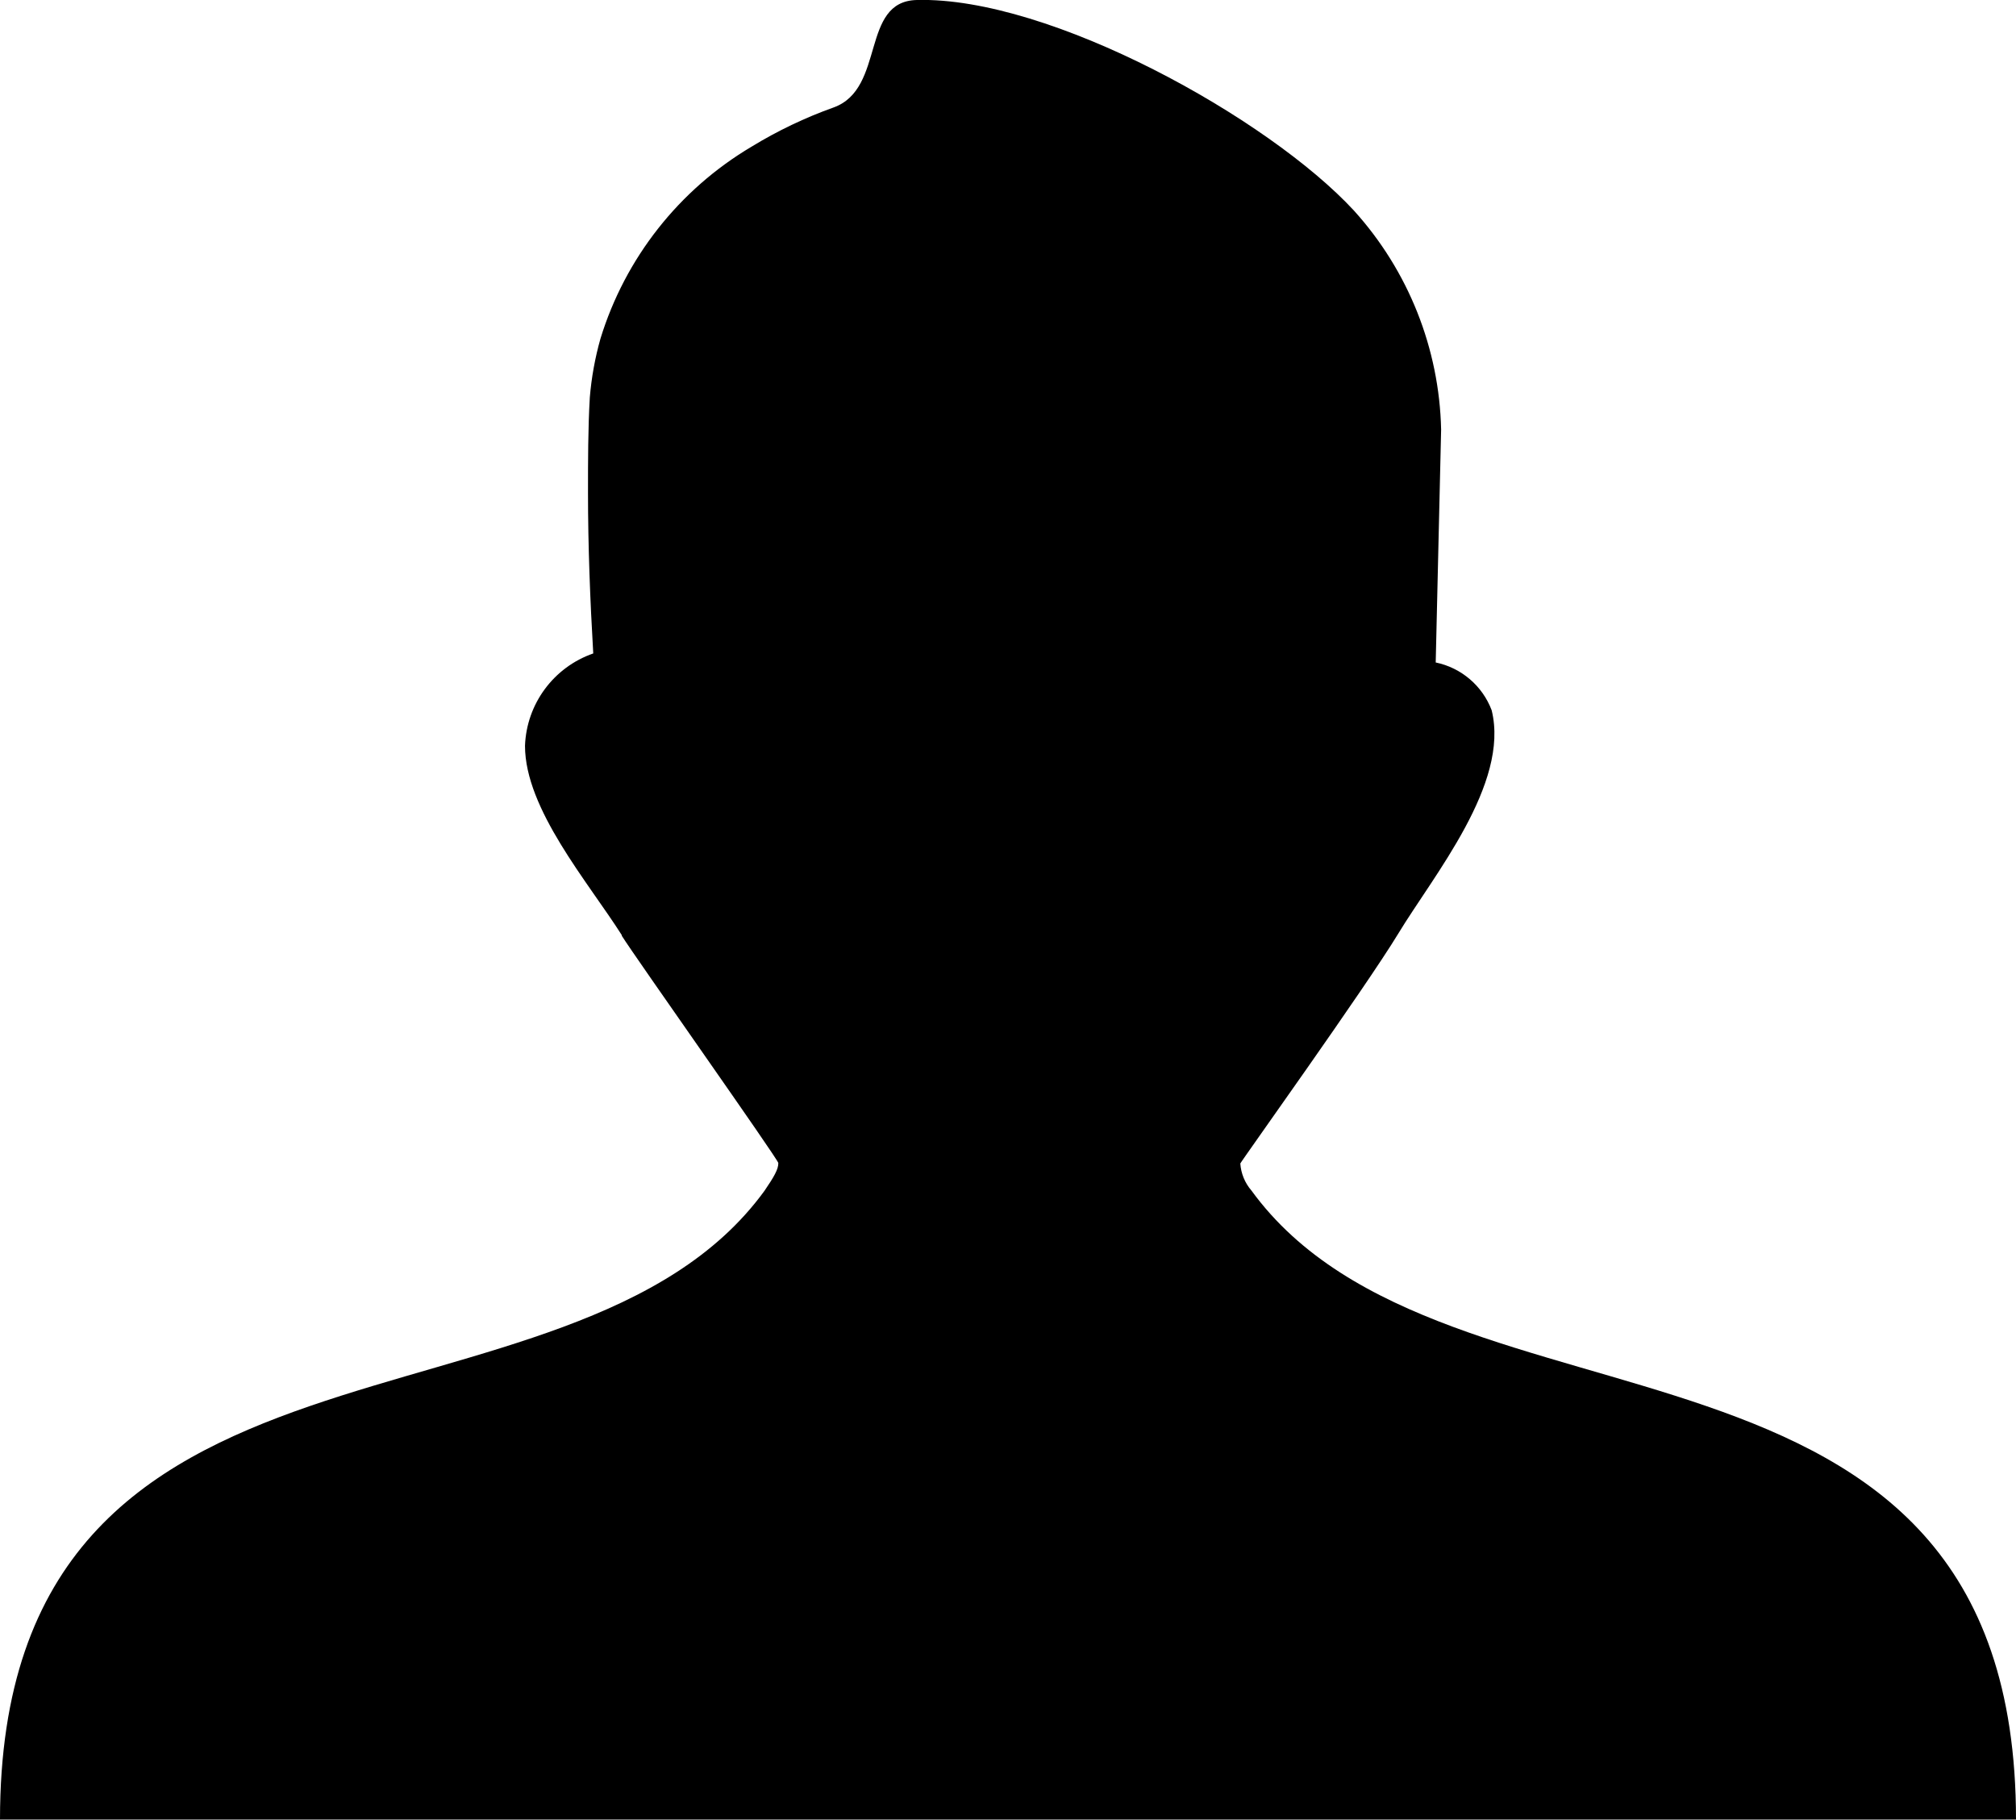
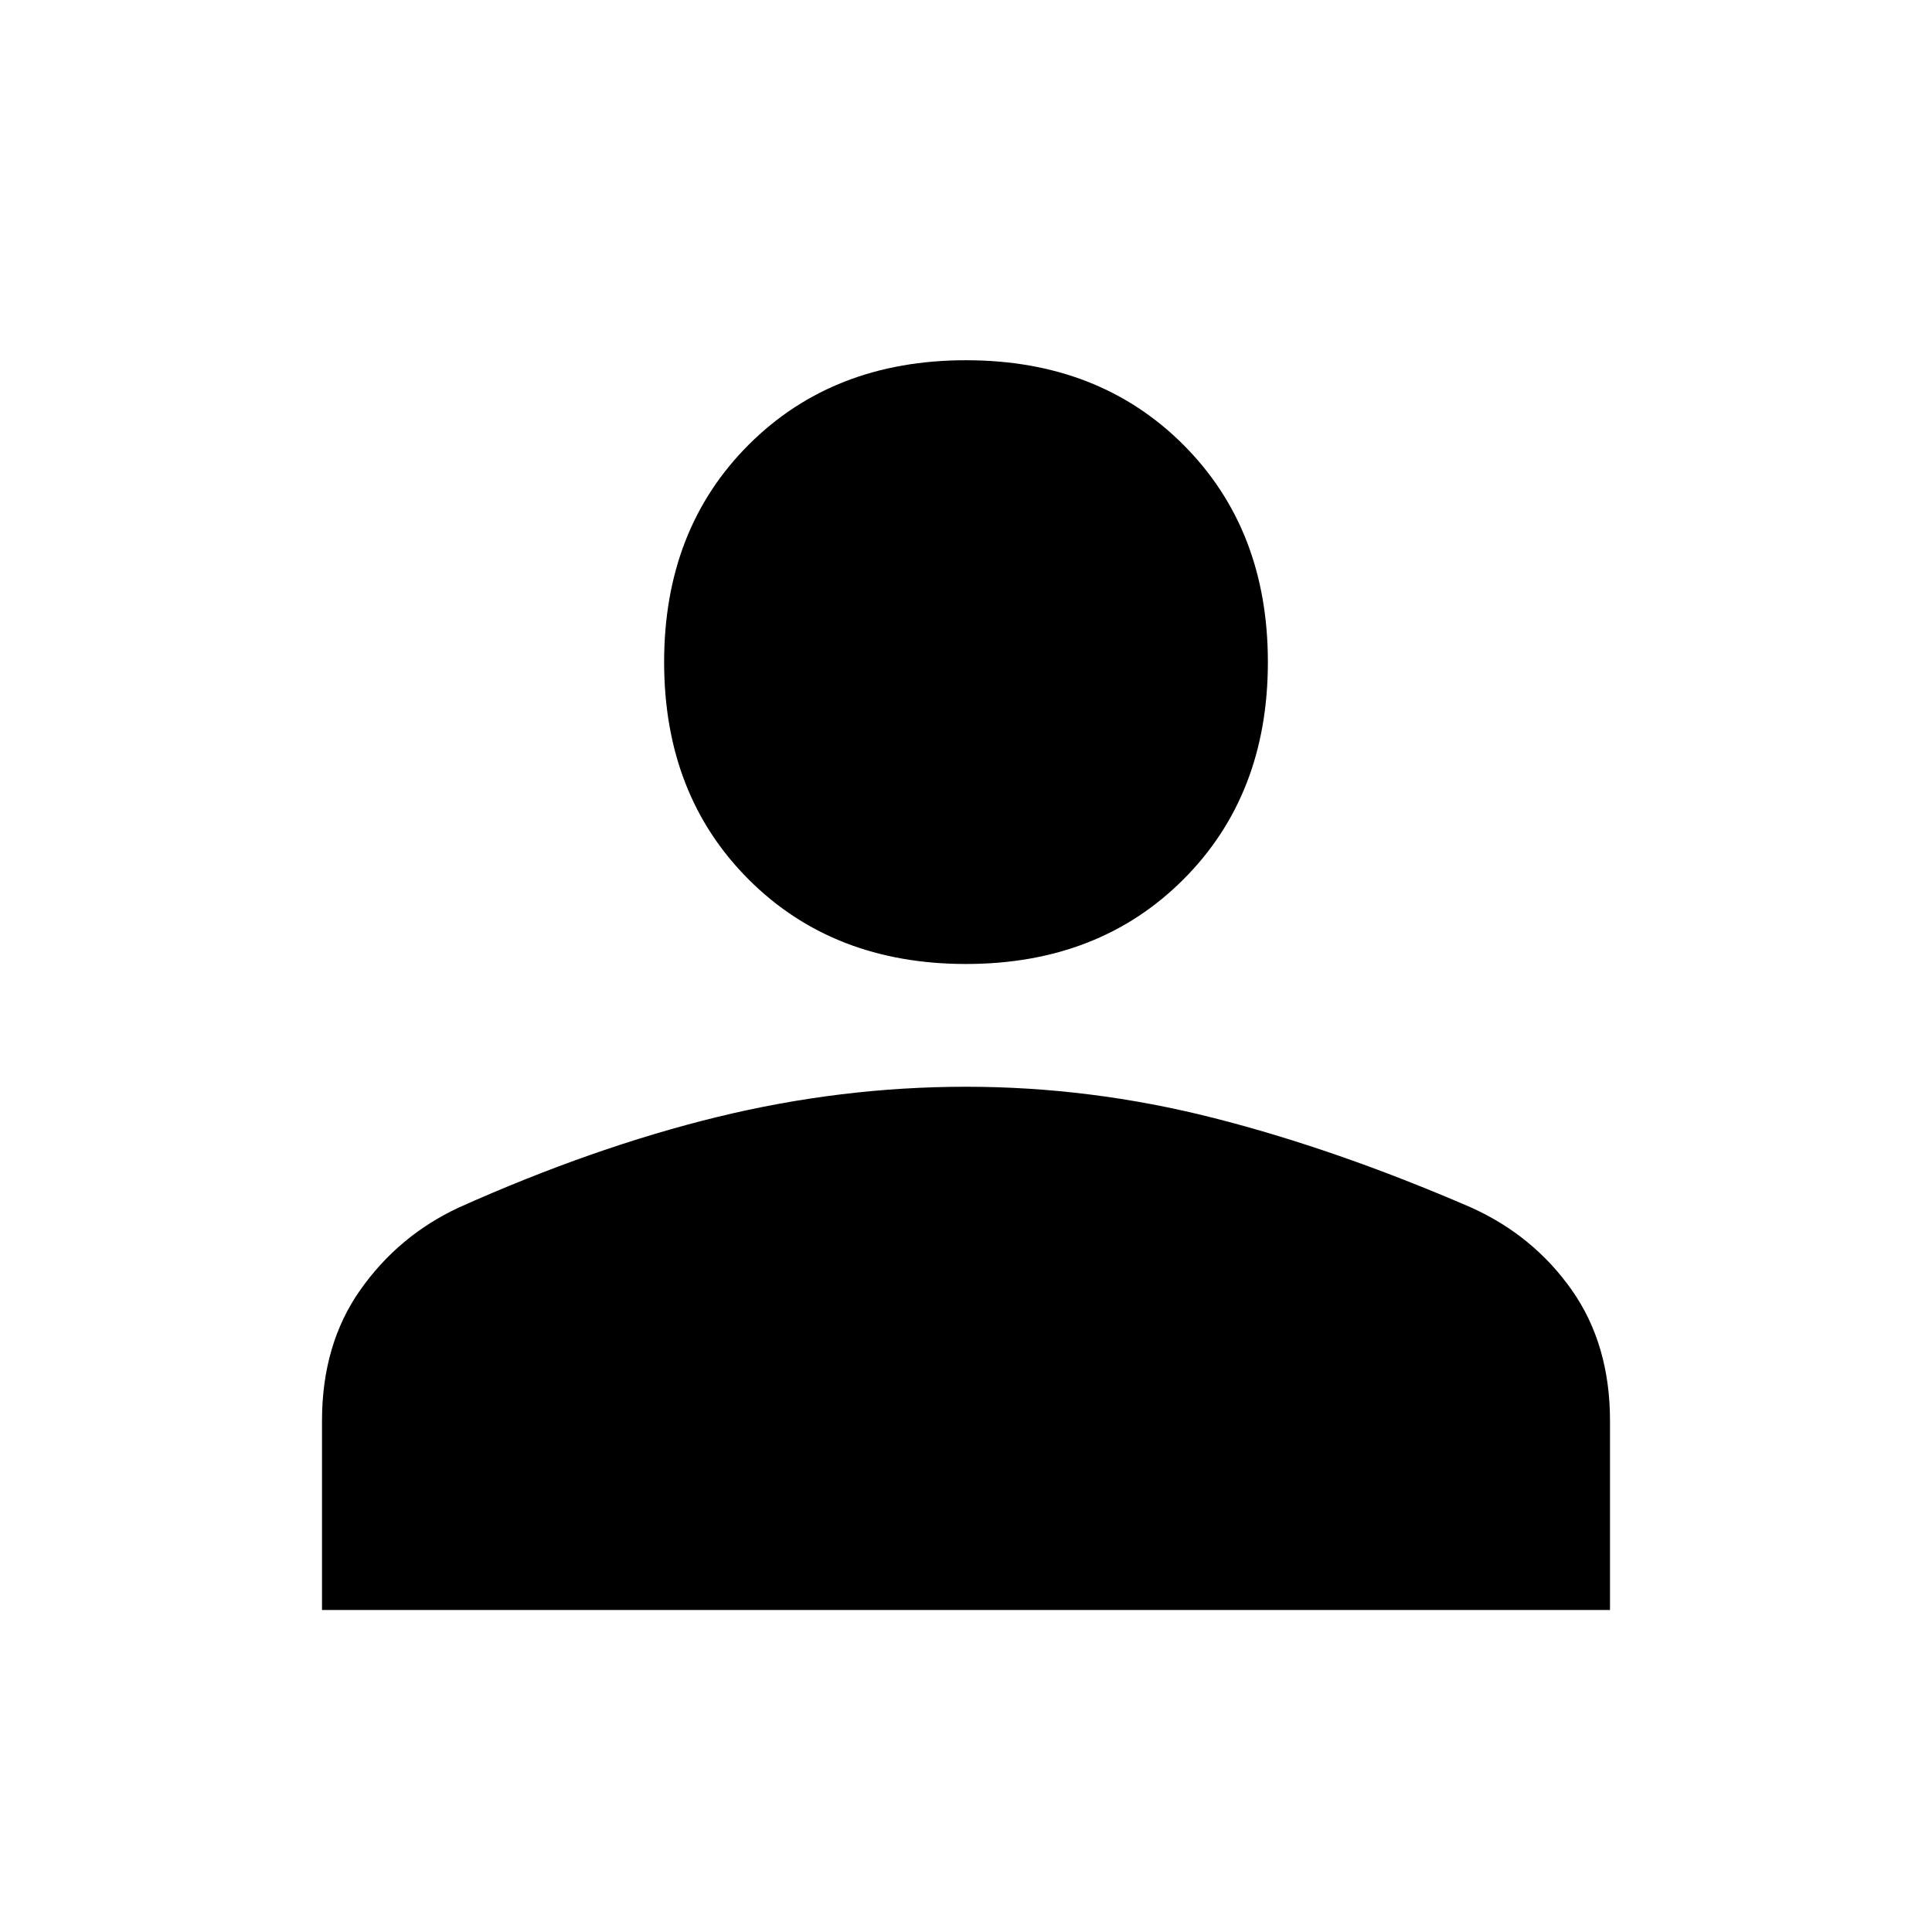
- <svg xmlns="http://www.w3.org/2000/svg" id="Layer_1" data-name="Layer 1" viewBox="0 0 122.88 110.92">
-   <path d="M37.9,57C35.84,53.76,32,49.31,32,45.46a6.2,6.2,0,0,1,4.16-5.63c-.19-3.24-.32-6.54-.32-9.81,0-1.93,0-3.88.11-5.79a18.91,18.91,0,0,1,.65-3.59,20.64,20.64,0,0,1,9.21-11.7,27,27,0,0,1,5-2.39C54,5.4,52.42.07,55.89,0,64-.21,77.33,7.21,82.53,12.84a20.58,20.58,0,0,1,5.31,13.34l-.33,14.2a4.66,4.66,0,0,1,3.41,2.91c1.11,4.49-3.54,10.06-5.7,13.63-2,3.29-9.62,13.93-9.62,14a2.81,2.81,0,0,0,.68,1.65c11.83,16.26,46.6,6,46.6,38.34H0C0,78.56,34.78,88.84,46.6,72.58c.58-.85.85-1.32.84-1.69,0-.21-8.76-12.6-9.54-13.85Z" />
+ <svg xmlns="http://www.w3.org/2000/svg" height="48" width="48">
+   <path d="M24 23.95q-3.3 0-5.4-2.1-2.1-2.1-2.1-5.4 0-3.3 2.1-5.4 2.1-2.1 5.4-2.1 3.3 0 5.4 2.1 2.1 2.1 2.1 5.4 0 3.3-2.1 5.4-2.1 2.1-5.4 2.1ZM8 40v-4.7q0-1.9.95-3.25T11.4 30q3.35-1.5 6.425-2.25Q20.9 27 24 27q3.1 0 6.15.775 3.05.775 6.4 2.225 1.55.7 2.5 2.05.95 1.35.95 3.25V40Z" />
</svg>
